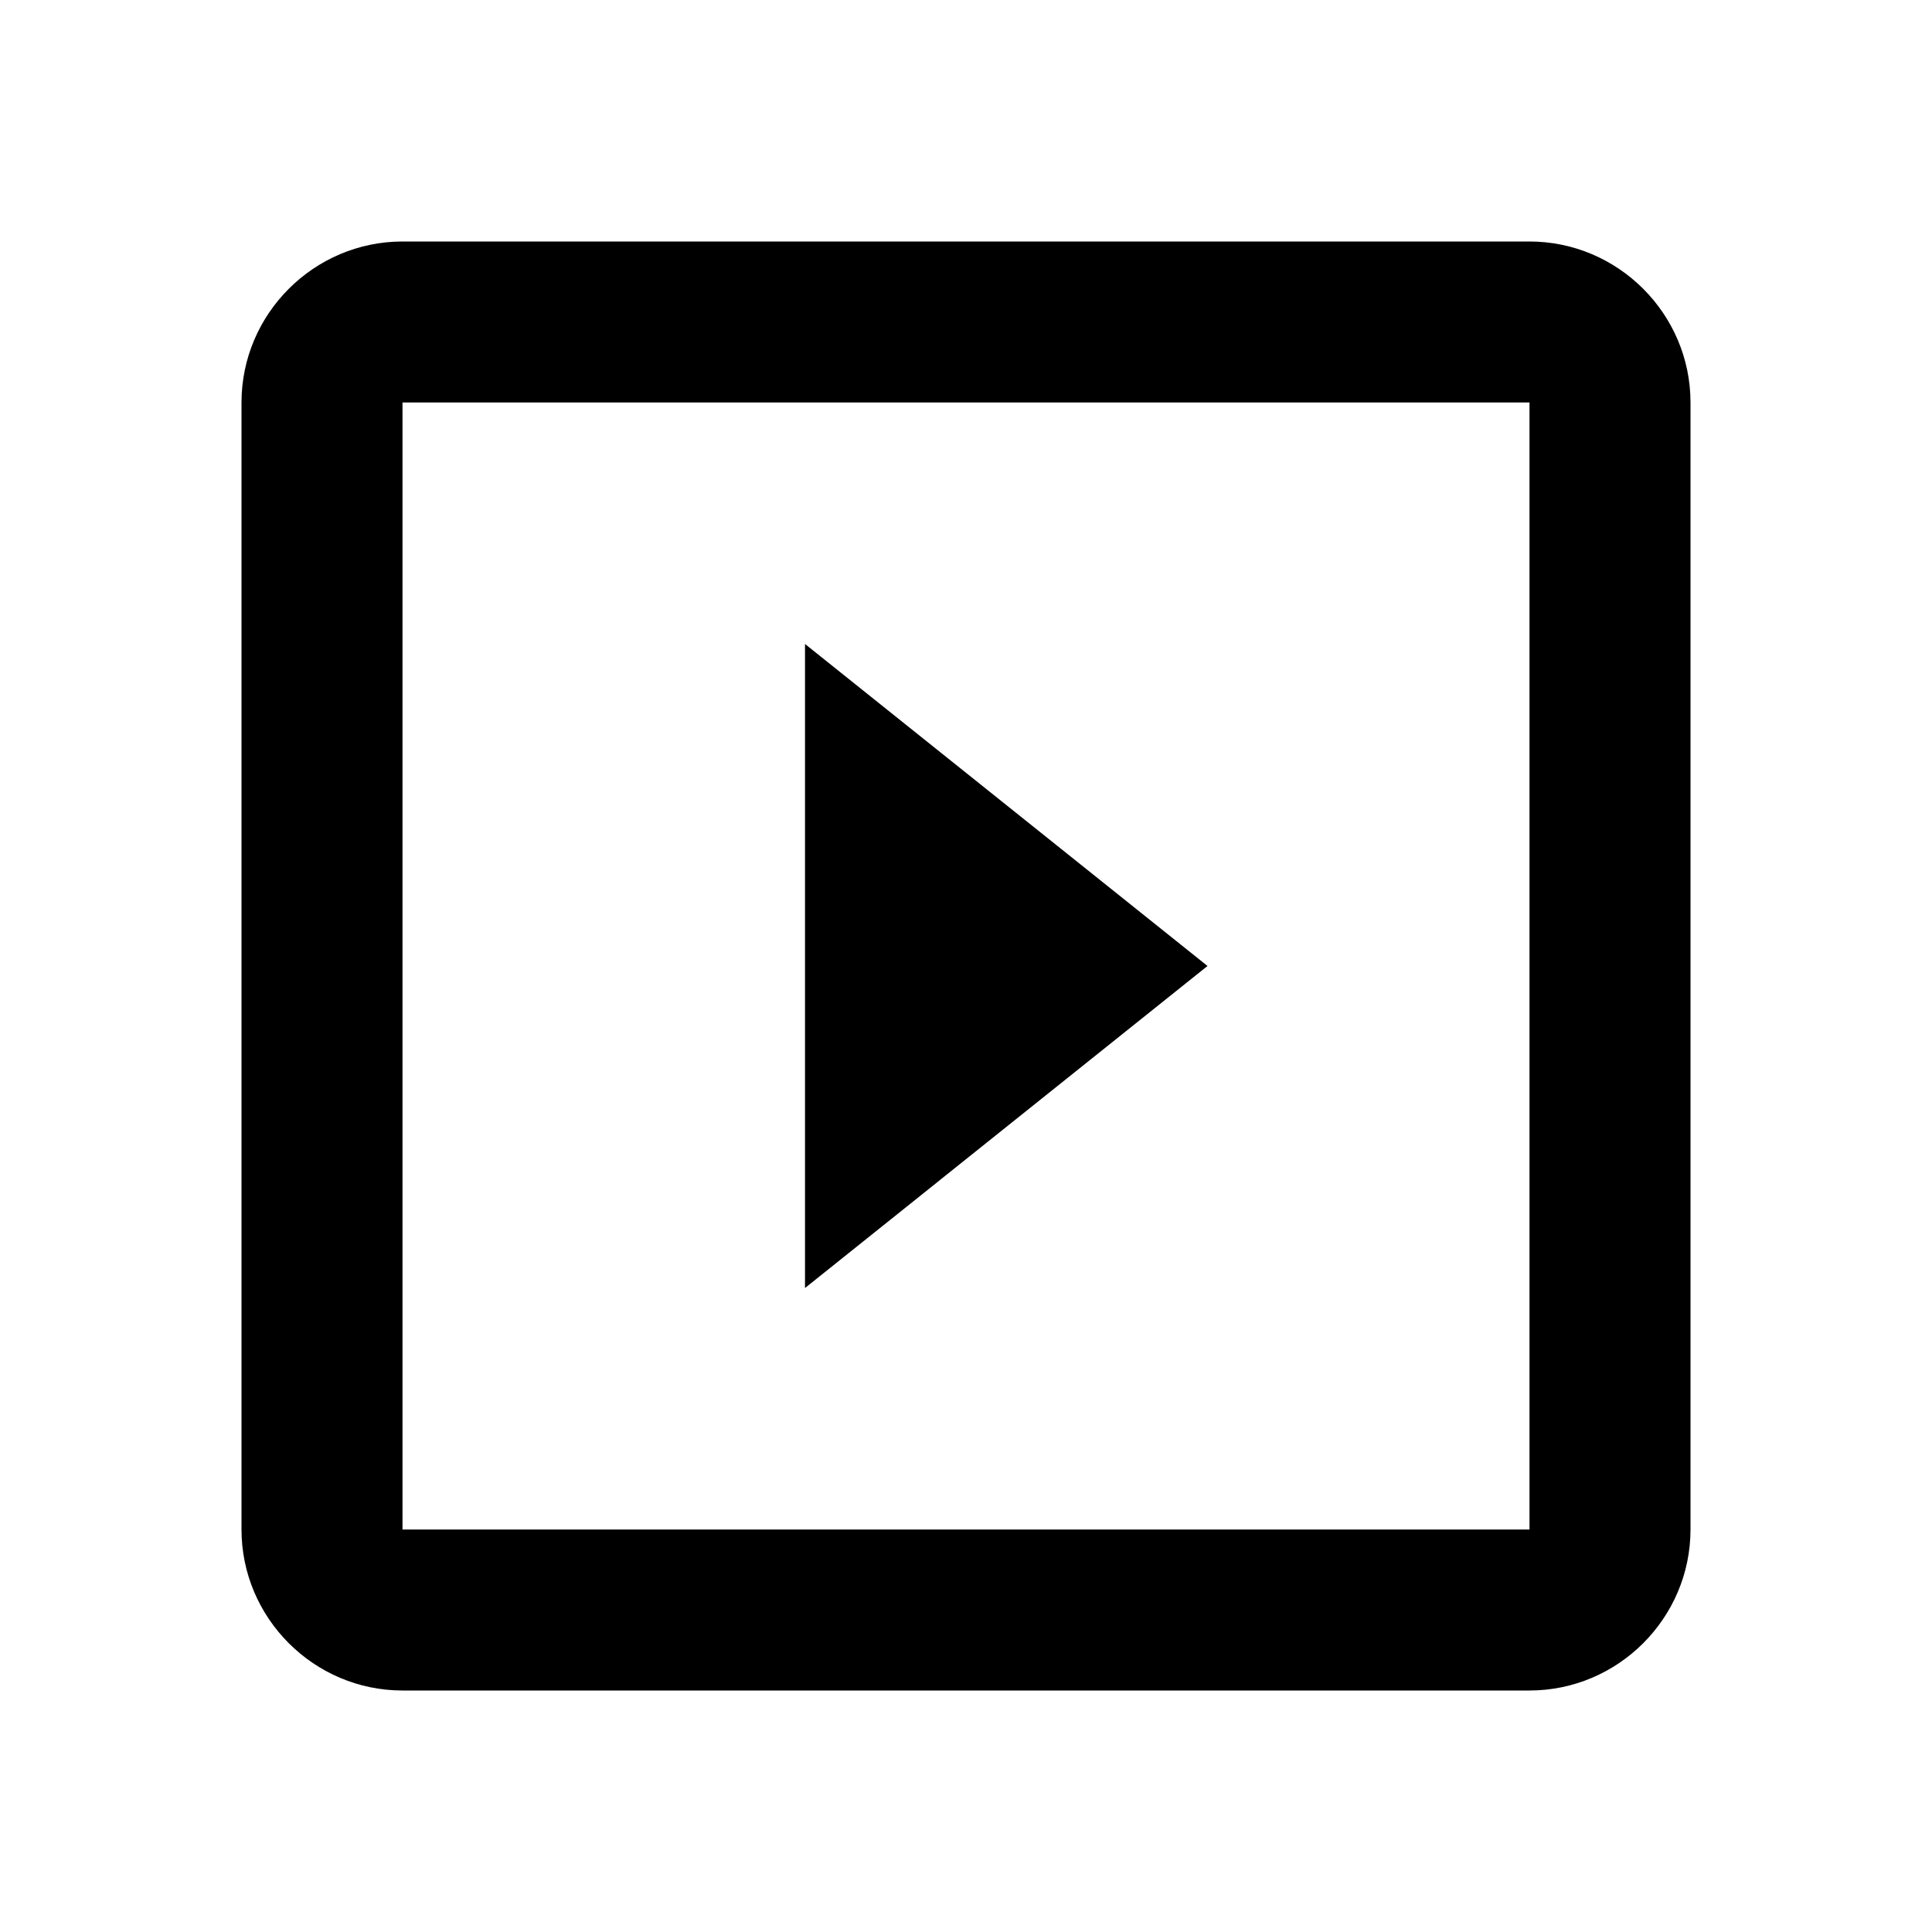
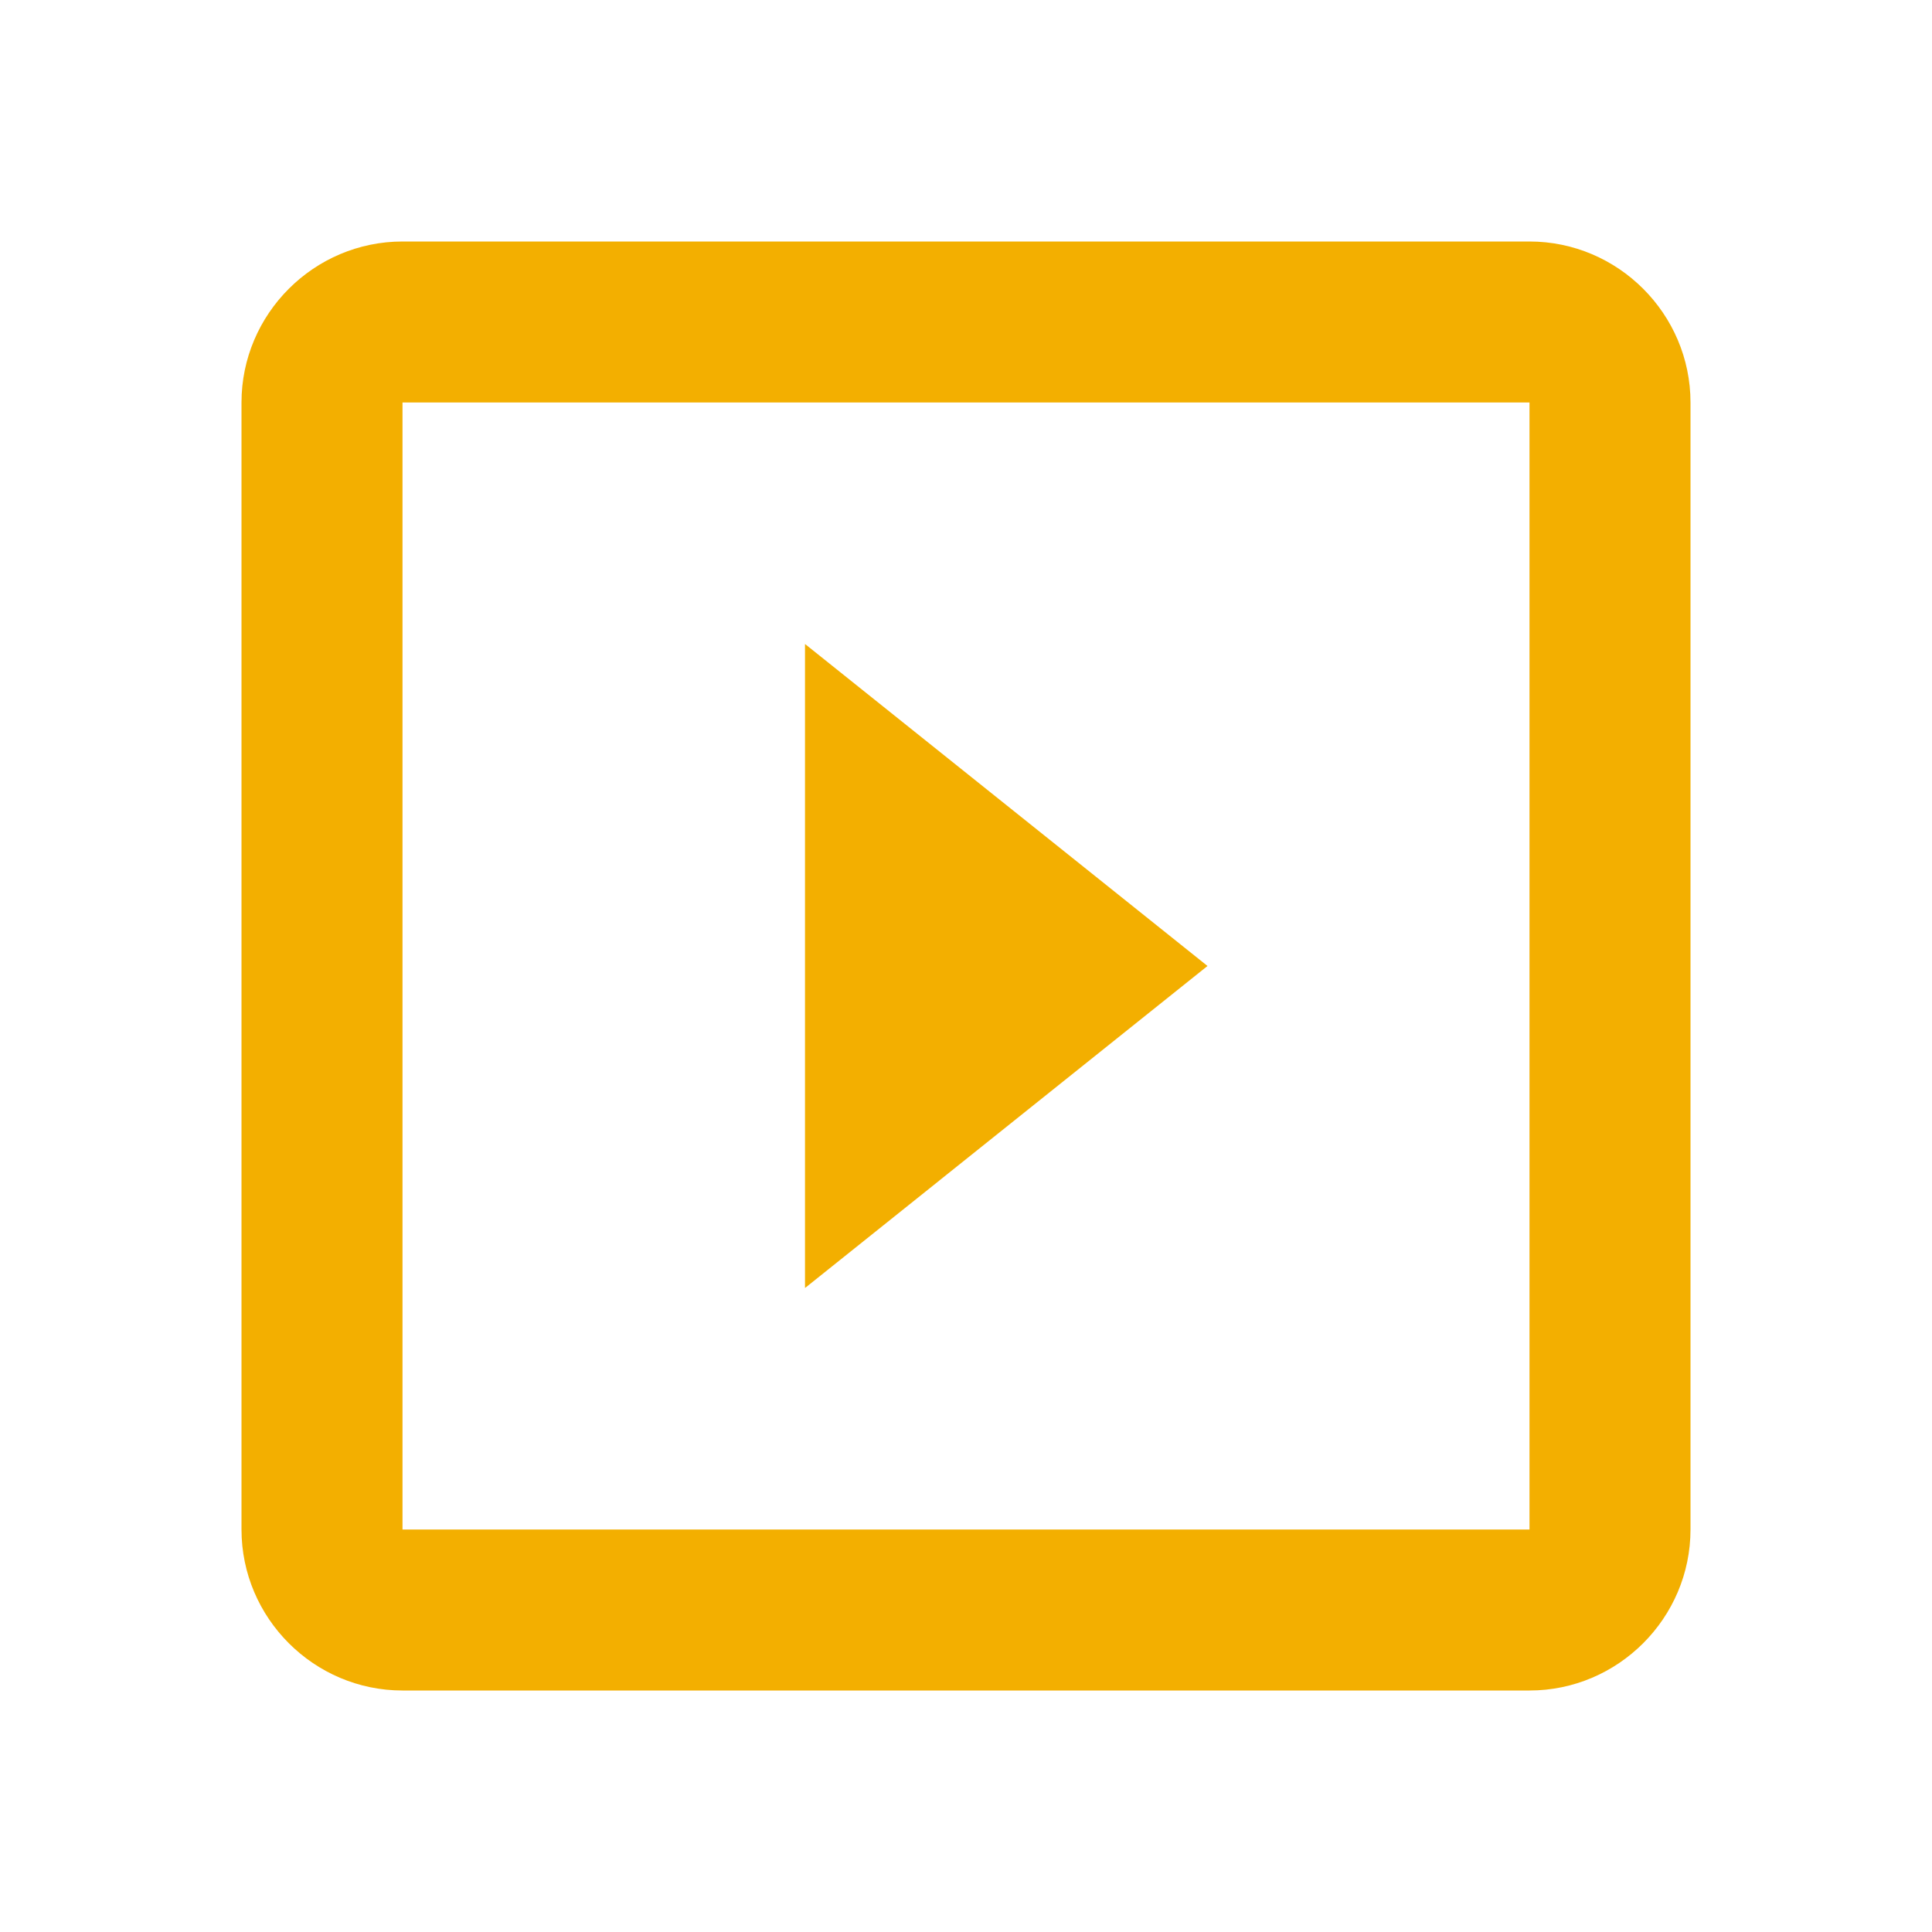
- <svg xmlns="http://www.w3.org/2000/svg" height="24px" viewBox="0 0 24 24" width="24px" fill="#000000">
+ <svg xmlns="http://www.w3.org/2000/svg" height="24px" viewBox="0 0 24 24" width="24px" fill="#F3AF00">
  <path d="M0 0h24v24H0V0z" fill="none" />
  <path d="M10 8v8l5-4-5-4zm9-5H5c-1.1 0-2 .9-2 2v14c0 1.1.9 2 2 2h14c1.1 0 2-.9 2-2V5c0-1.1-.9-2-2-2zm0 16H5V5h14v14z" />
</svg>
